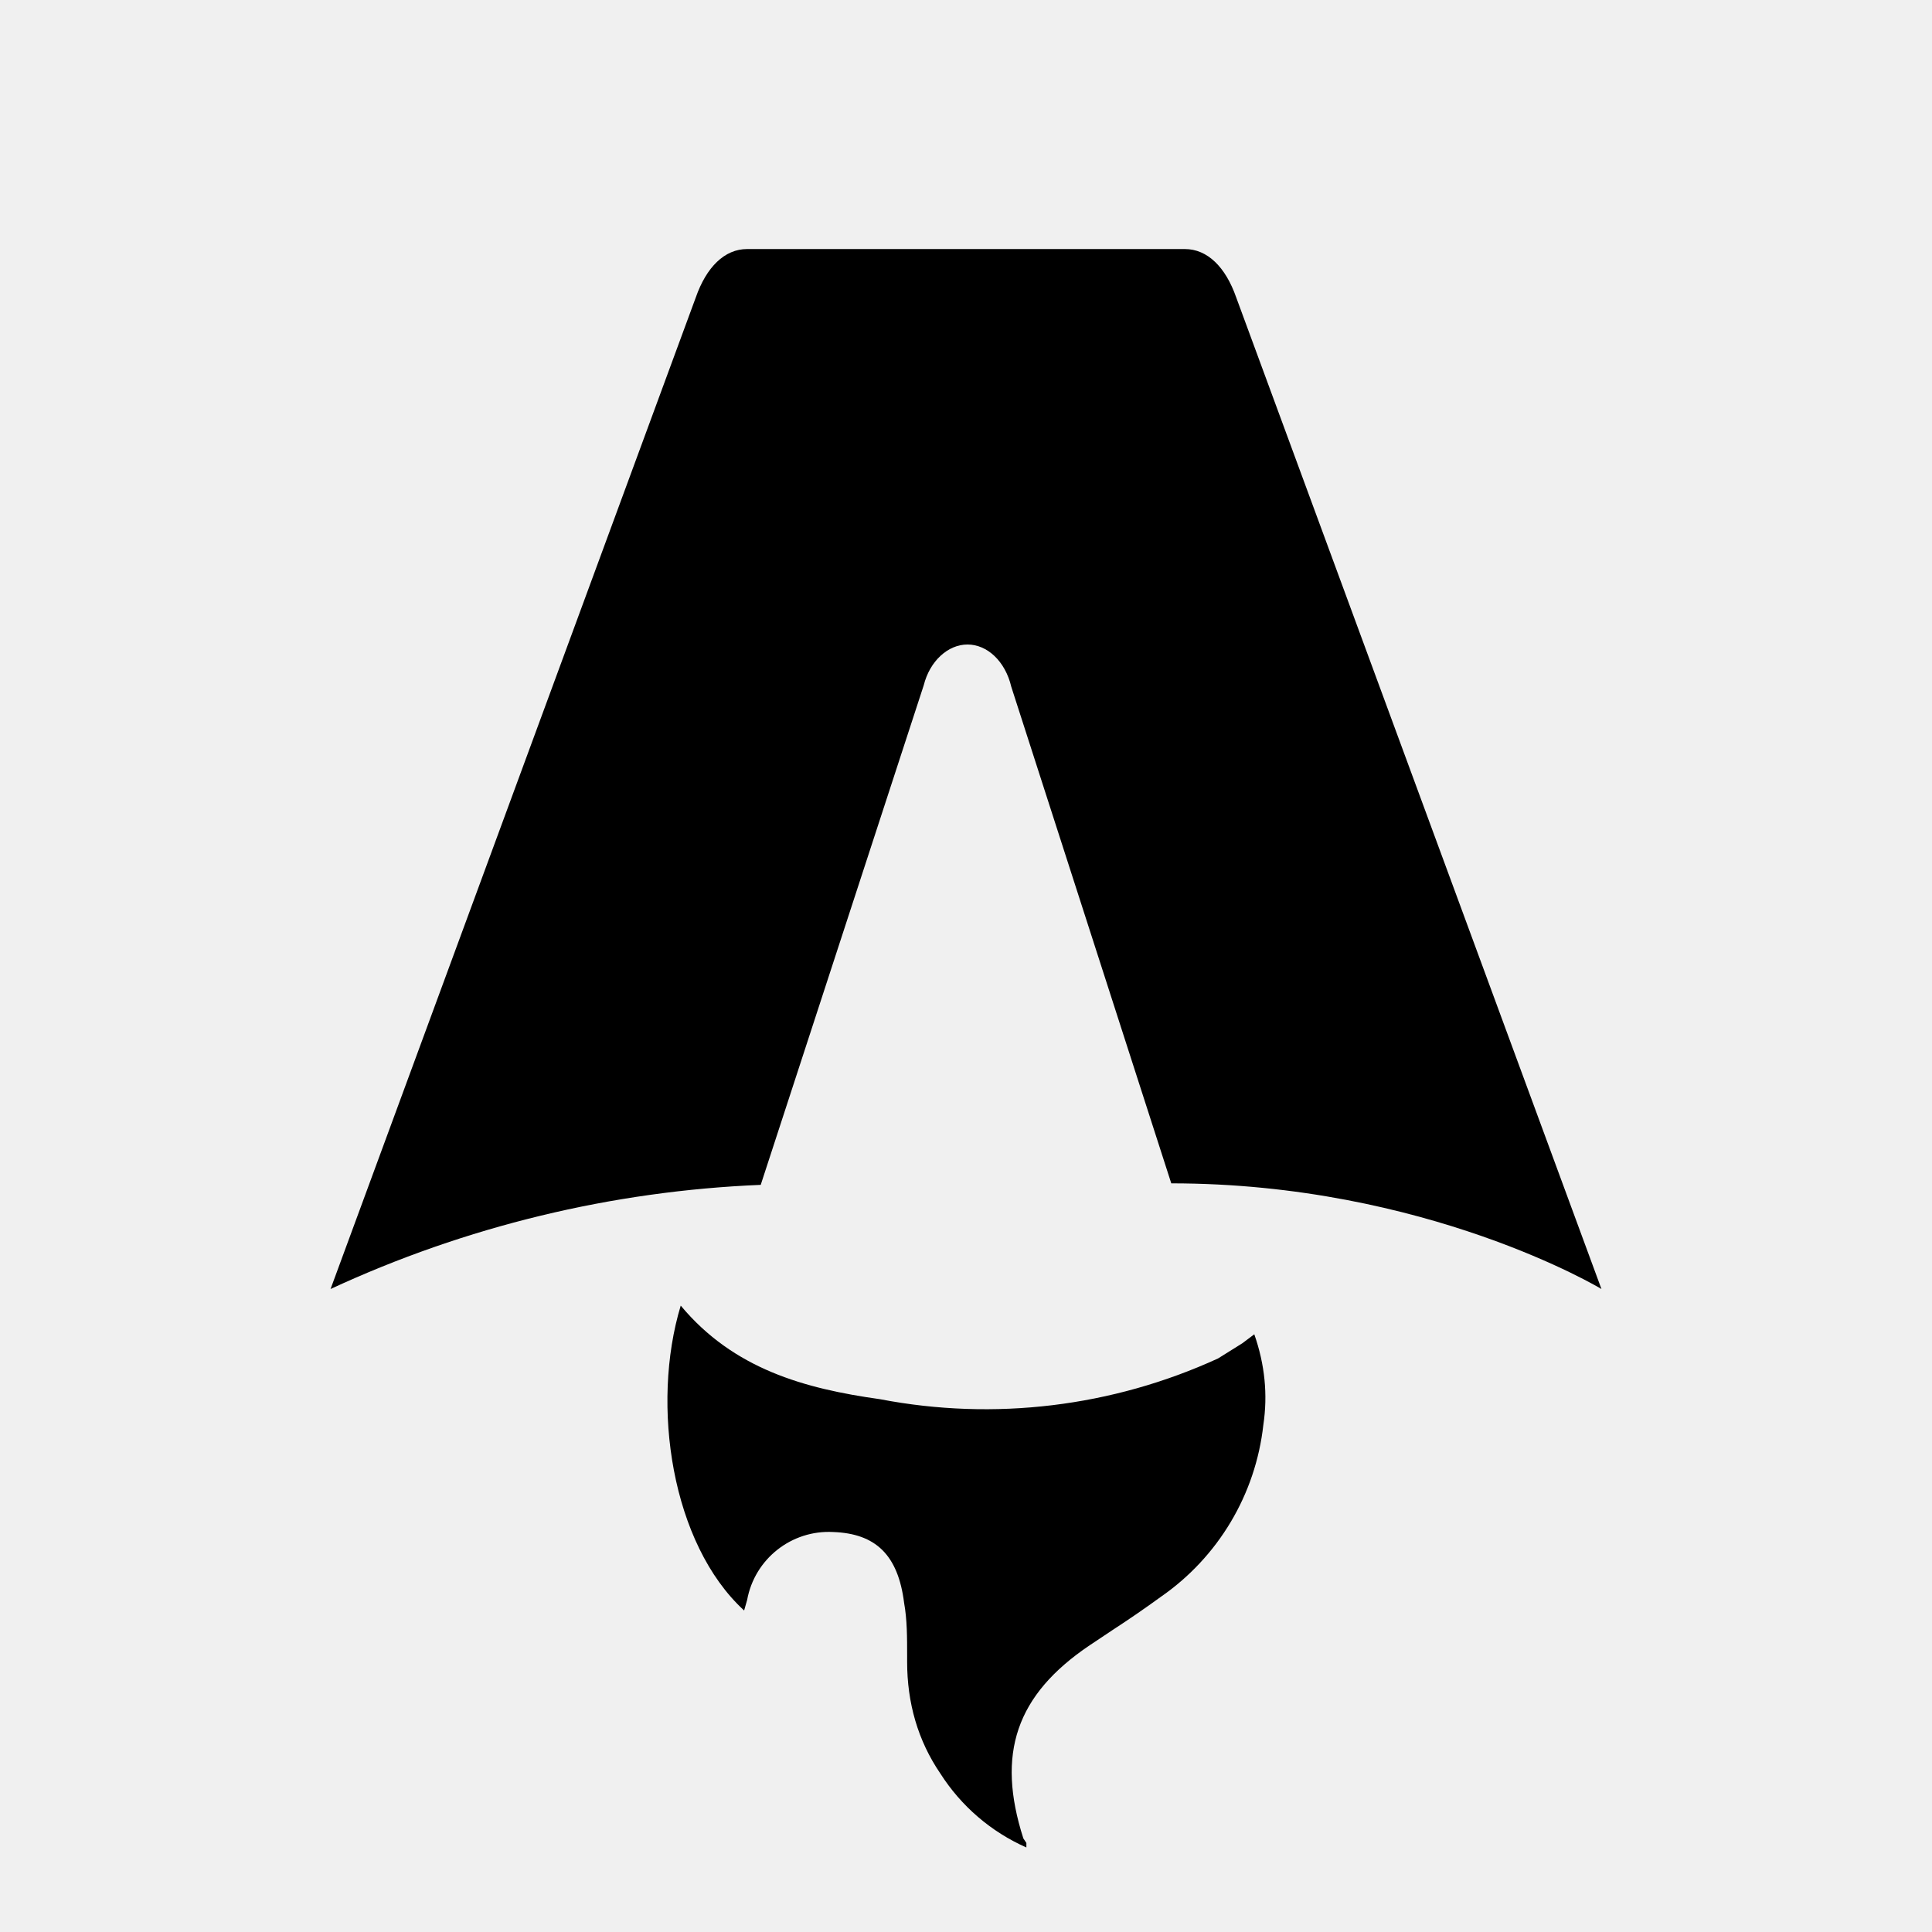
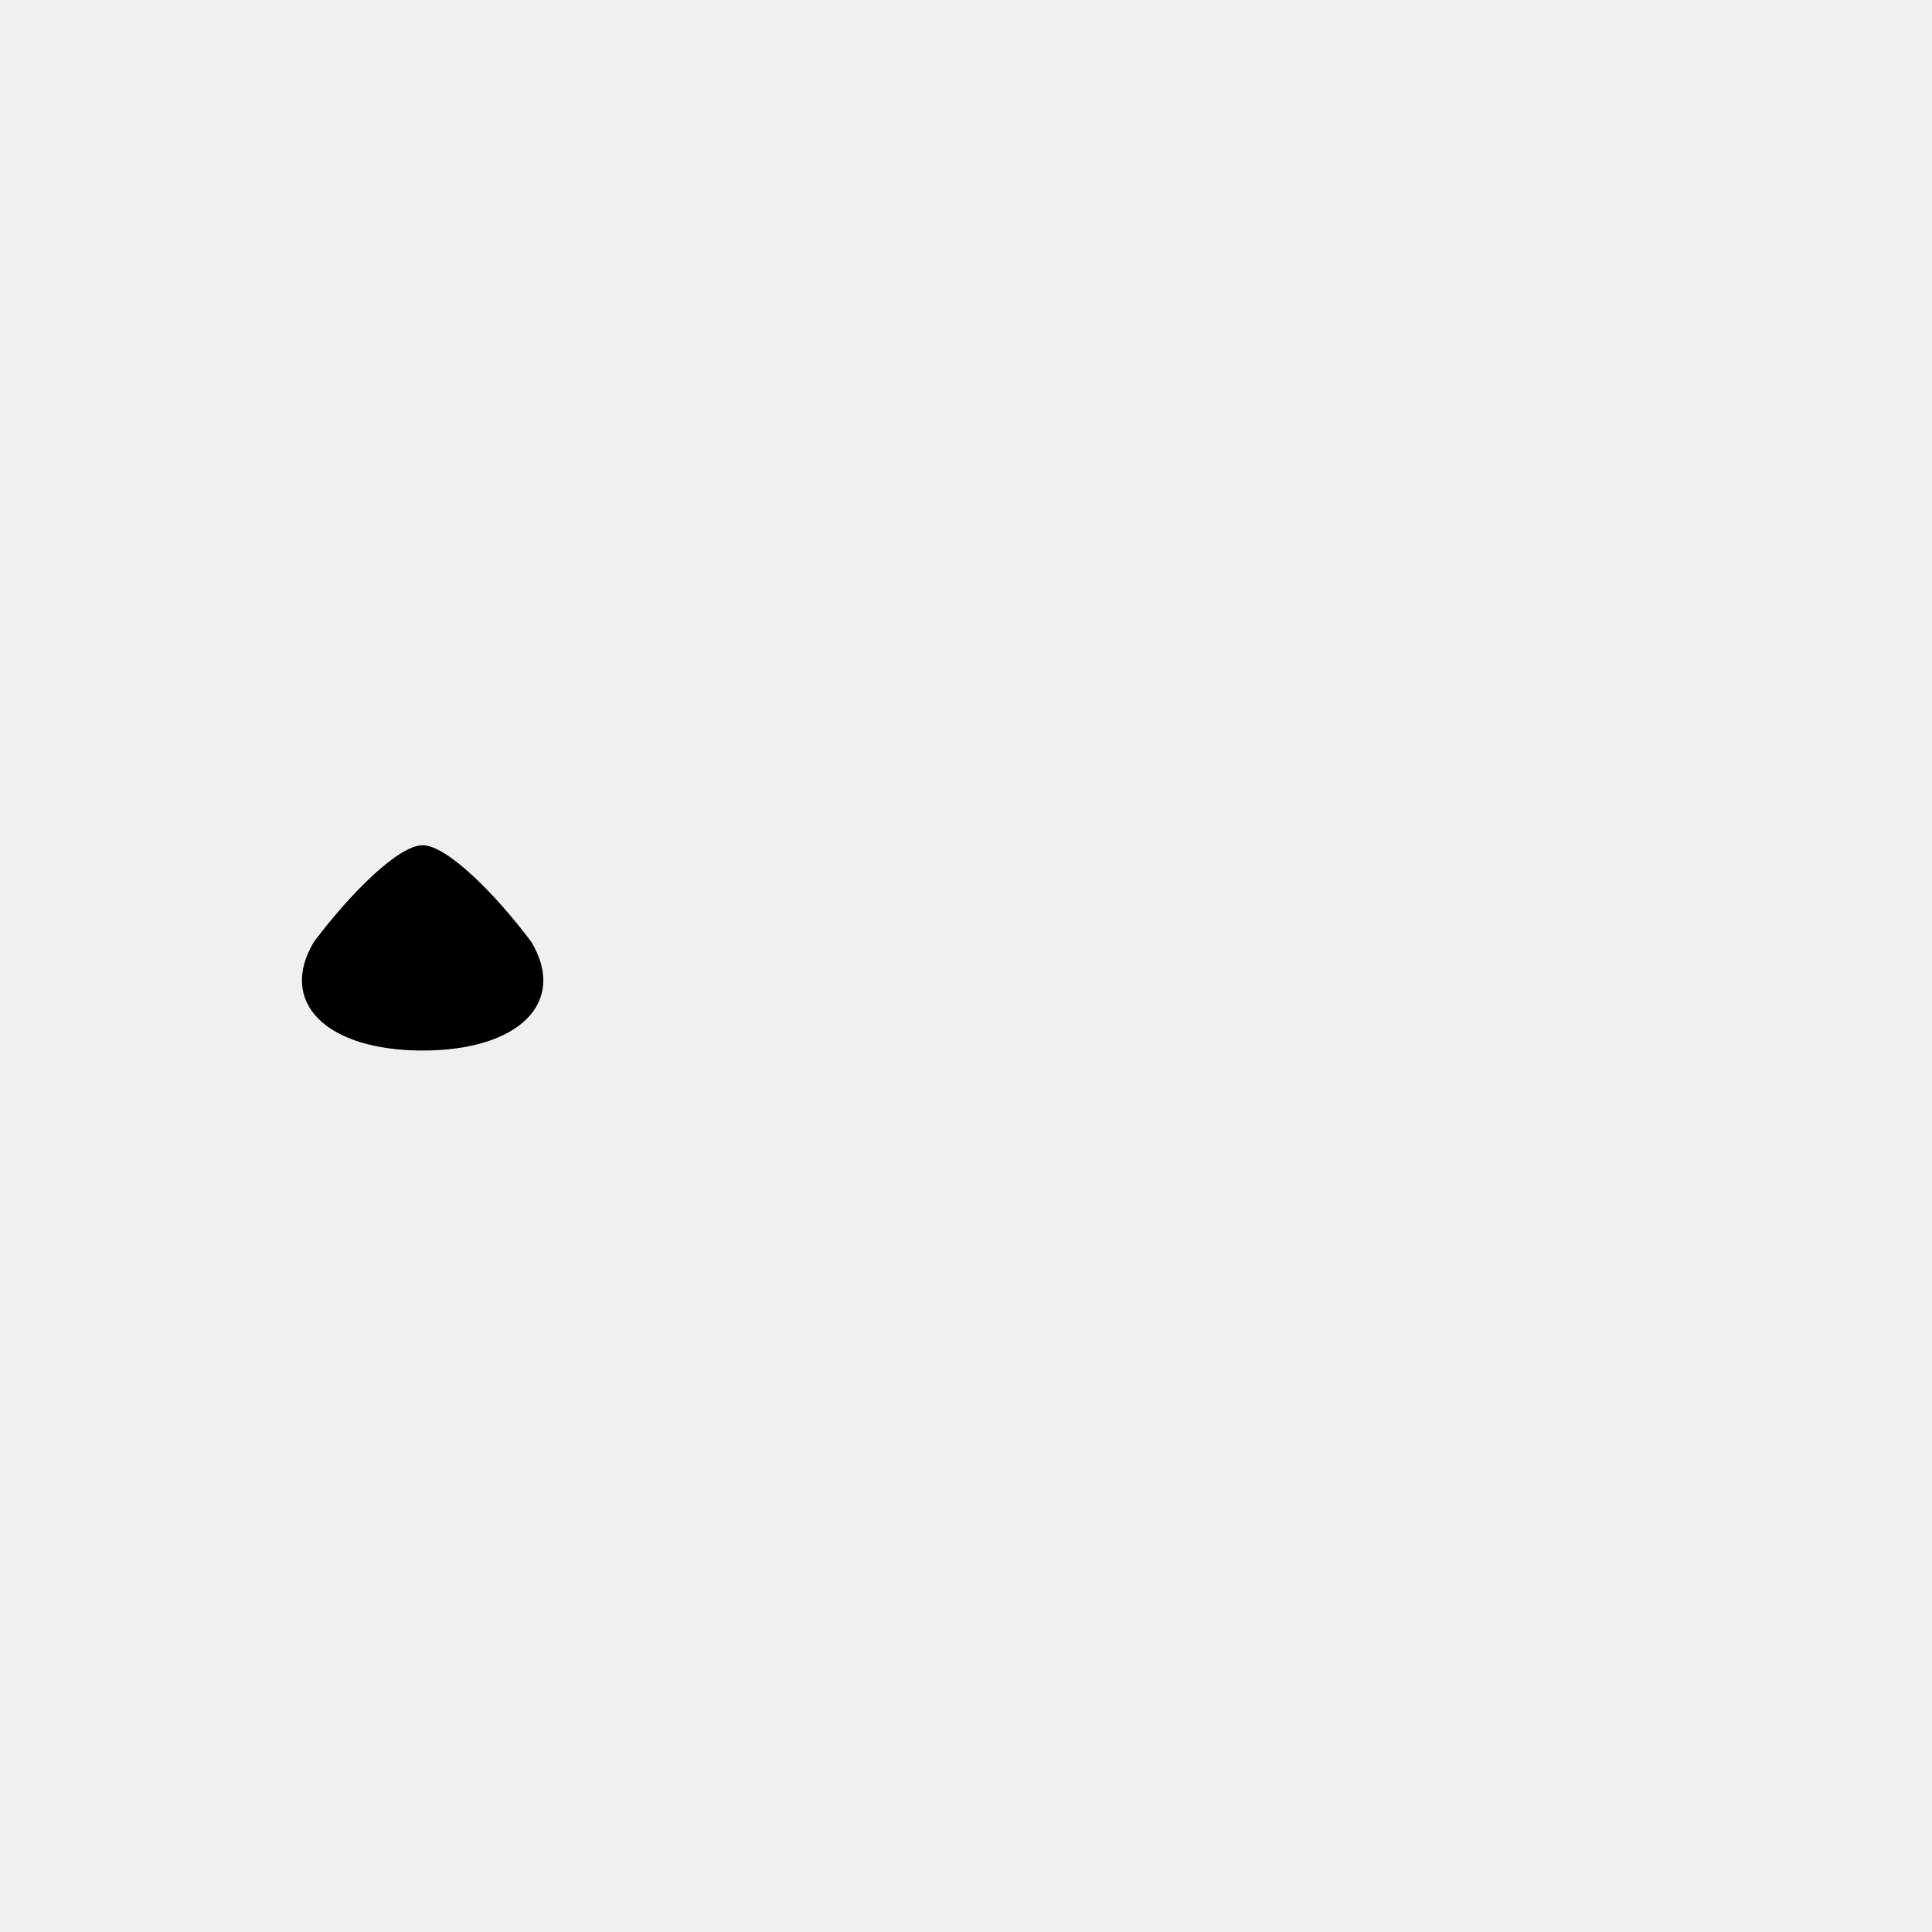
- <svg xmlns="http://www.w3.org/2000/svg" fill="none" viewBox="0 0 128 128">
-   <path d="M50.4 78.5a75.1 75.1 0 0 0-28.5 6.9l24.2-65.7c.7-2 1.9-3.2 3.4-3.2h29c1.5 0 2.7 1.2 3.4 3.2l24.2 65.7s-11.6-7-28.5-7L67 45.5c-.4-1.7-1.6-2.8-2.9-2.8-1.3 0-2.5 1.1-2.9 2.7L50.4 78.5Zm-1.1 28.2Zm-4.2-20.2c-2 6.6-.6 15.8 4.2 20.2a17.5 17.5 0 0 1 .2-.7 5.5 5.5 0 0 1 5.7-4.5c2.8.1 4.3 1.5 4.7 4.7.2 1.1.2 2.3.2 3.5v.4c0 2.7.7 5.2 2.2 7.4a13 13 0 0 0 5.7 4.9v-.3l-.2-.3c-1.8-5.6-.5-9.5 4.4-12.8l1.5-1a73 73 0 0 0 3.2-2.2 16 16 0 0 0 6.8-11.4c.3-2 .1-4-.6-6l-.8.6-1.6 1a37 37 0 0 1-22.4 2.7c-5-.7-9.7-2-13.2-6.2Z" />
-   <style>
-         path { fill: #000; }
-         @media (prefers-color-scheme: dark) {
-             path { fill: #FFF; }
-         }
-     </style>
+ <svg xmlns="http://www.w3.org/2000/svg" version="1.0" width="16pt" height="16pt" viewBox="0 0 16 16" preserveAspectRatio="xMidYMid meet">
+   <g transform="translate(0,16) scale(0.1,-0.1)" fill="#000000" stroke="none">
+     <path d="M26 82 c-3 -5 1 -9 9 -9 8 0 12 4 9 9 -3 4 -7 8 -9 8 -2 0 -6 -4 -9 -8z" />
+   </g>
</svg>
